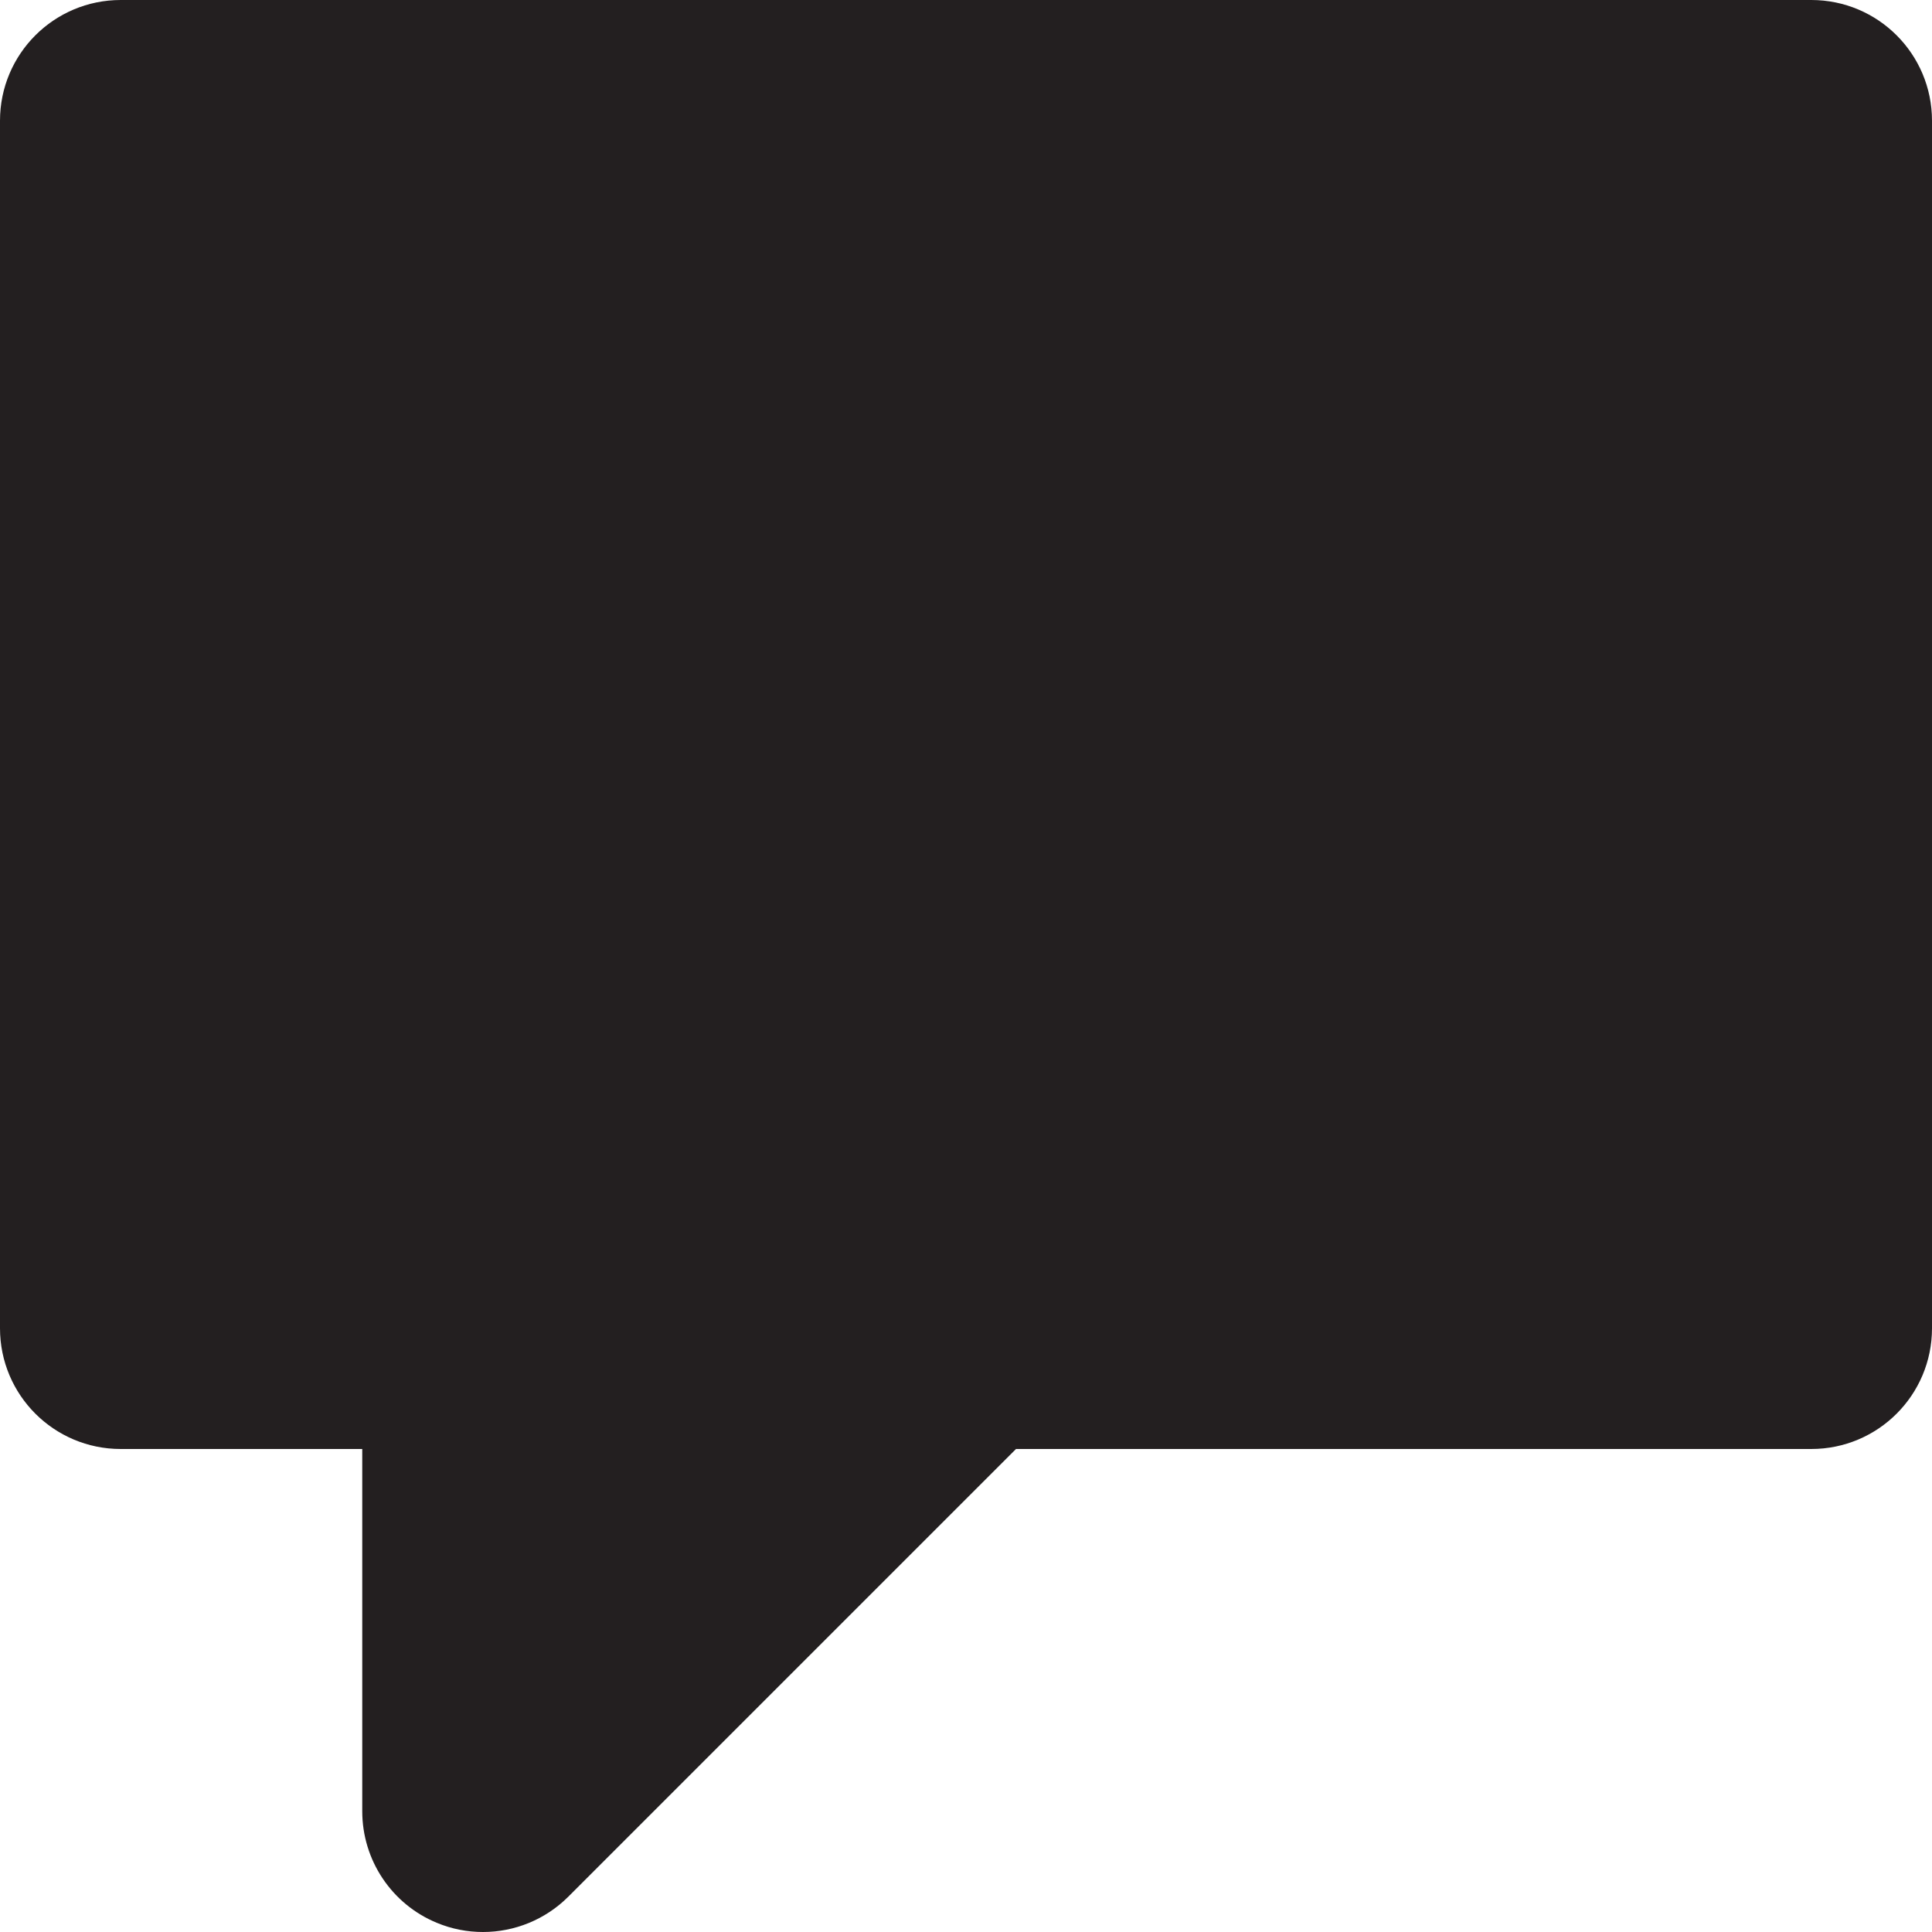
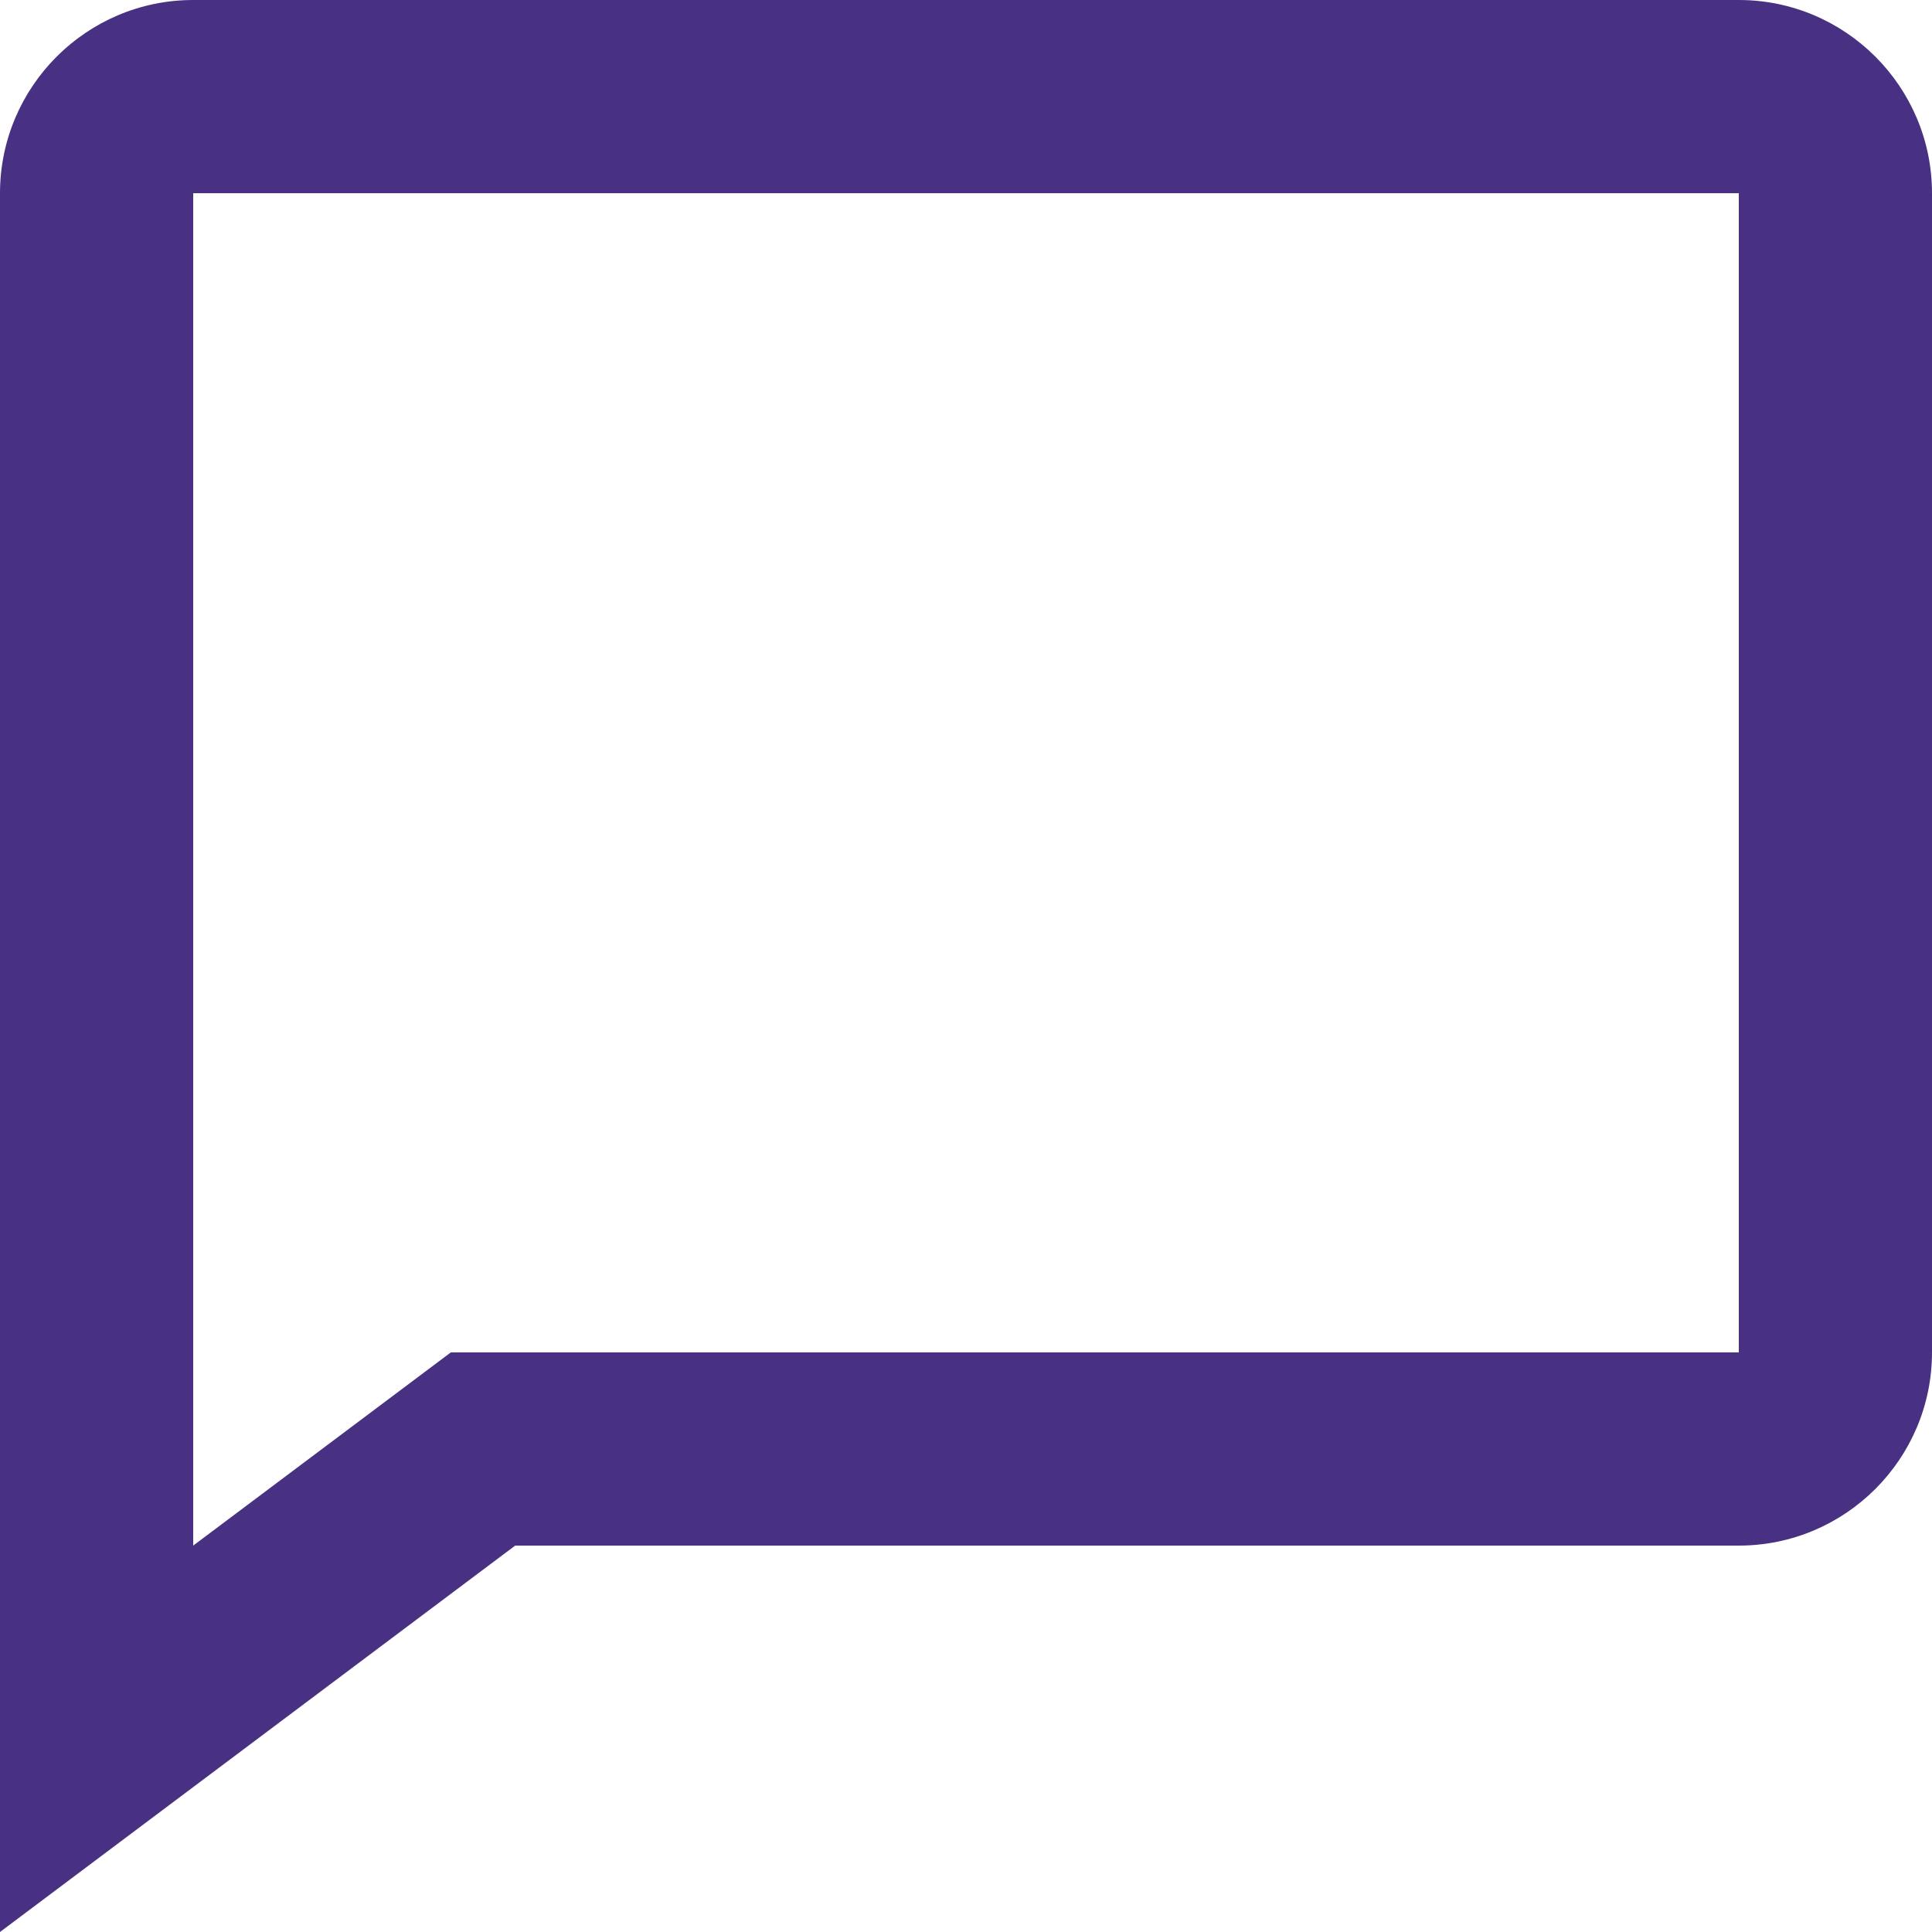
- <svg xmlns="http://www.w3.org/2000/svg" version="1.0" id="Layer_1" width="800px" height="800px" viewBox="0 0 64 64" enable-background="new 0 0 64 64" xml:space="preserve">
-   <path fill-rule="evenodd" clip-rule="evenodd" fill="#231F20" d="M60,0H4C1.789,0,0,1.789,0,4v40c0,2.211,1.789,4,4,4h8v12  c0,1.617,0.973,3.078,2.469,3.695C14.965,63.902,15.484,64,16,64c1.039,0,2.062-0.406,2.828-1.172L33.656,48H60c2.211,0,4-1.789,4-4  V4C64,1.789,62.211,0,60,0z" />
+ <svg xmlns="http://www.w3.org/2000/svg" width="20" height="20" viewBox="0 0 20 20" fill="none">
+   <path d="M18 0H2C0.897 0 0 0.897 0 2V20L5.333 16H18C19.103 16 20 15.103 20 14V2C20 0.897 19.103 0 18 0ZM18 14H4.667L2 16V2H18V14Z" fill="#483183" />
</svg>
